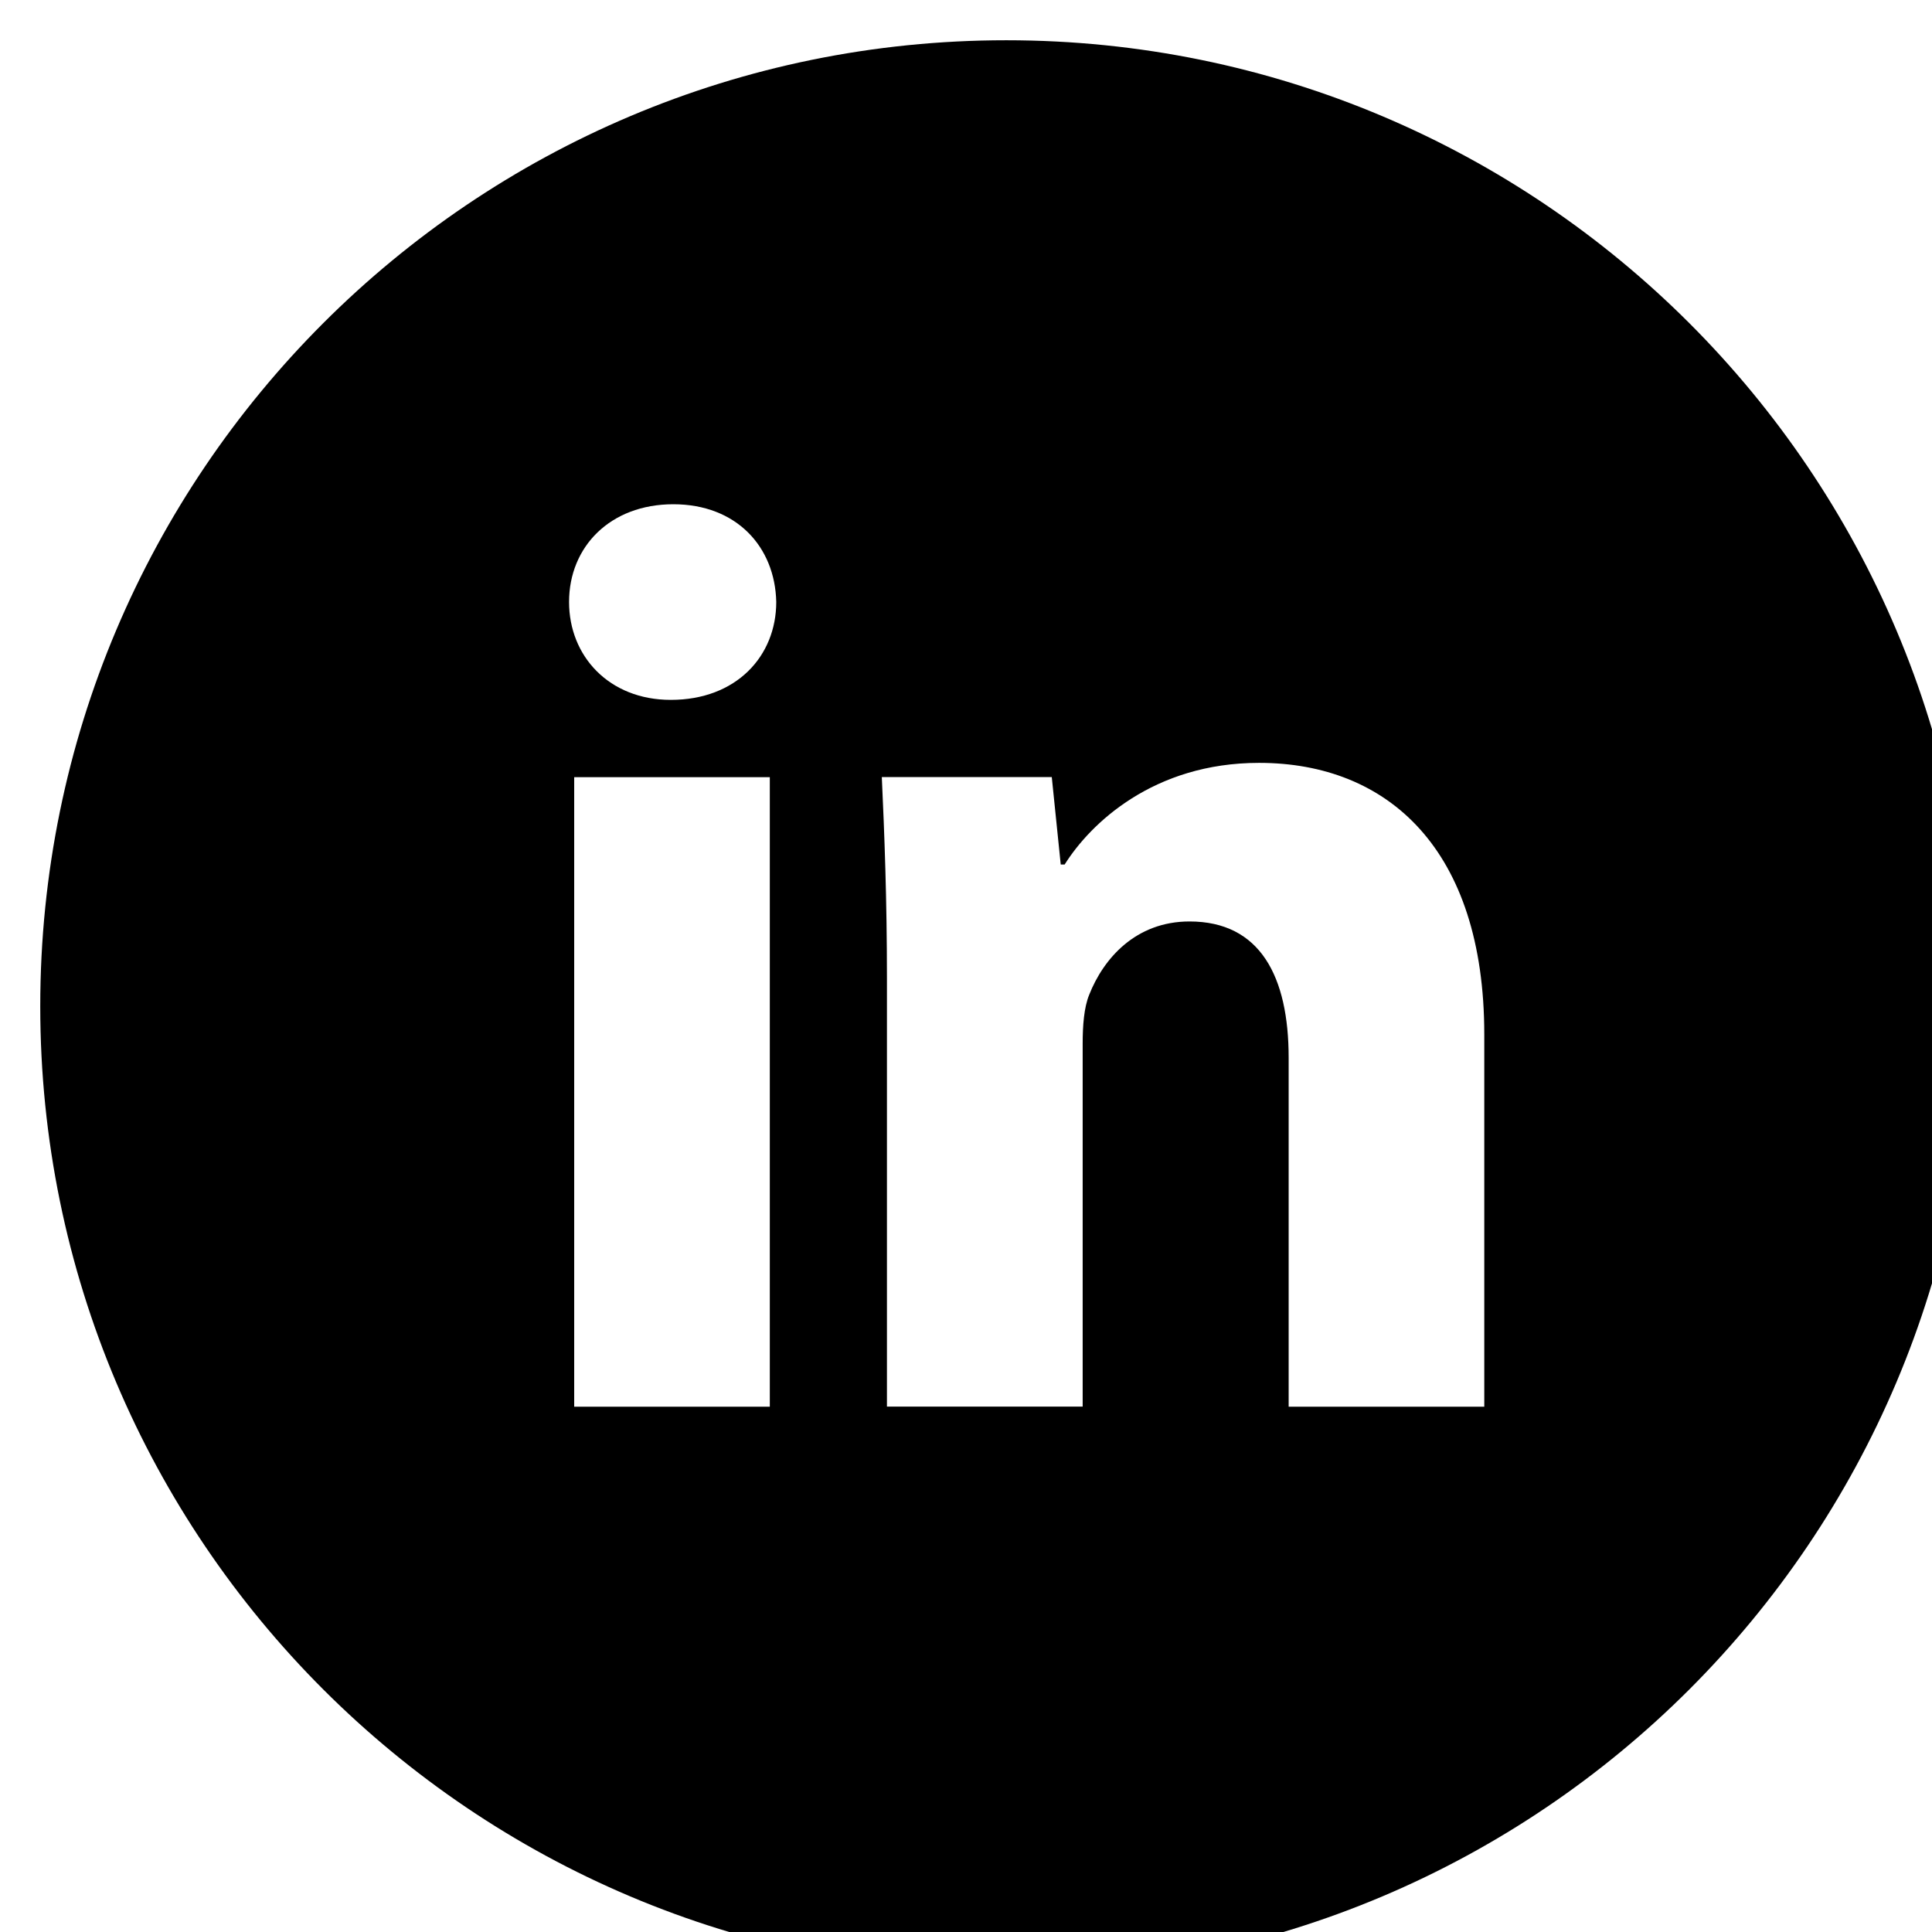
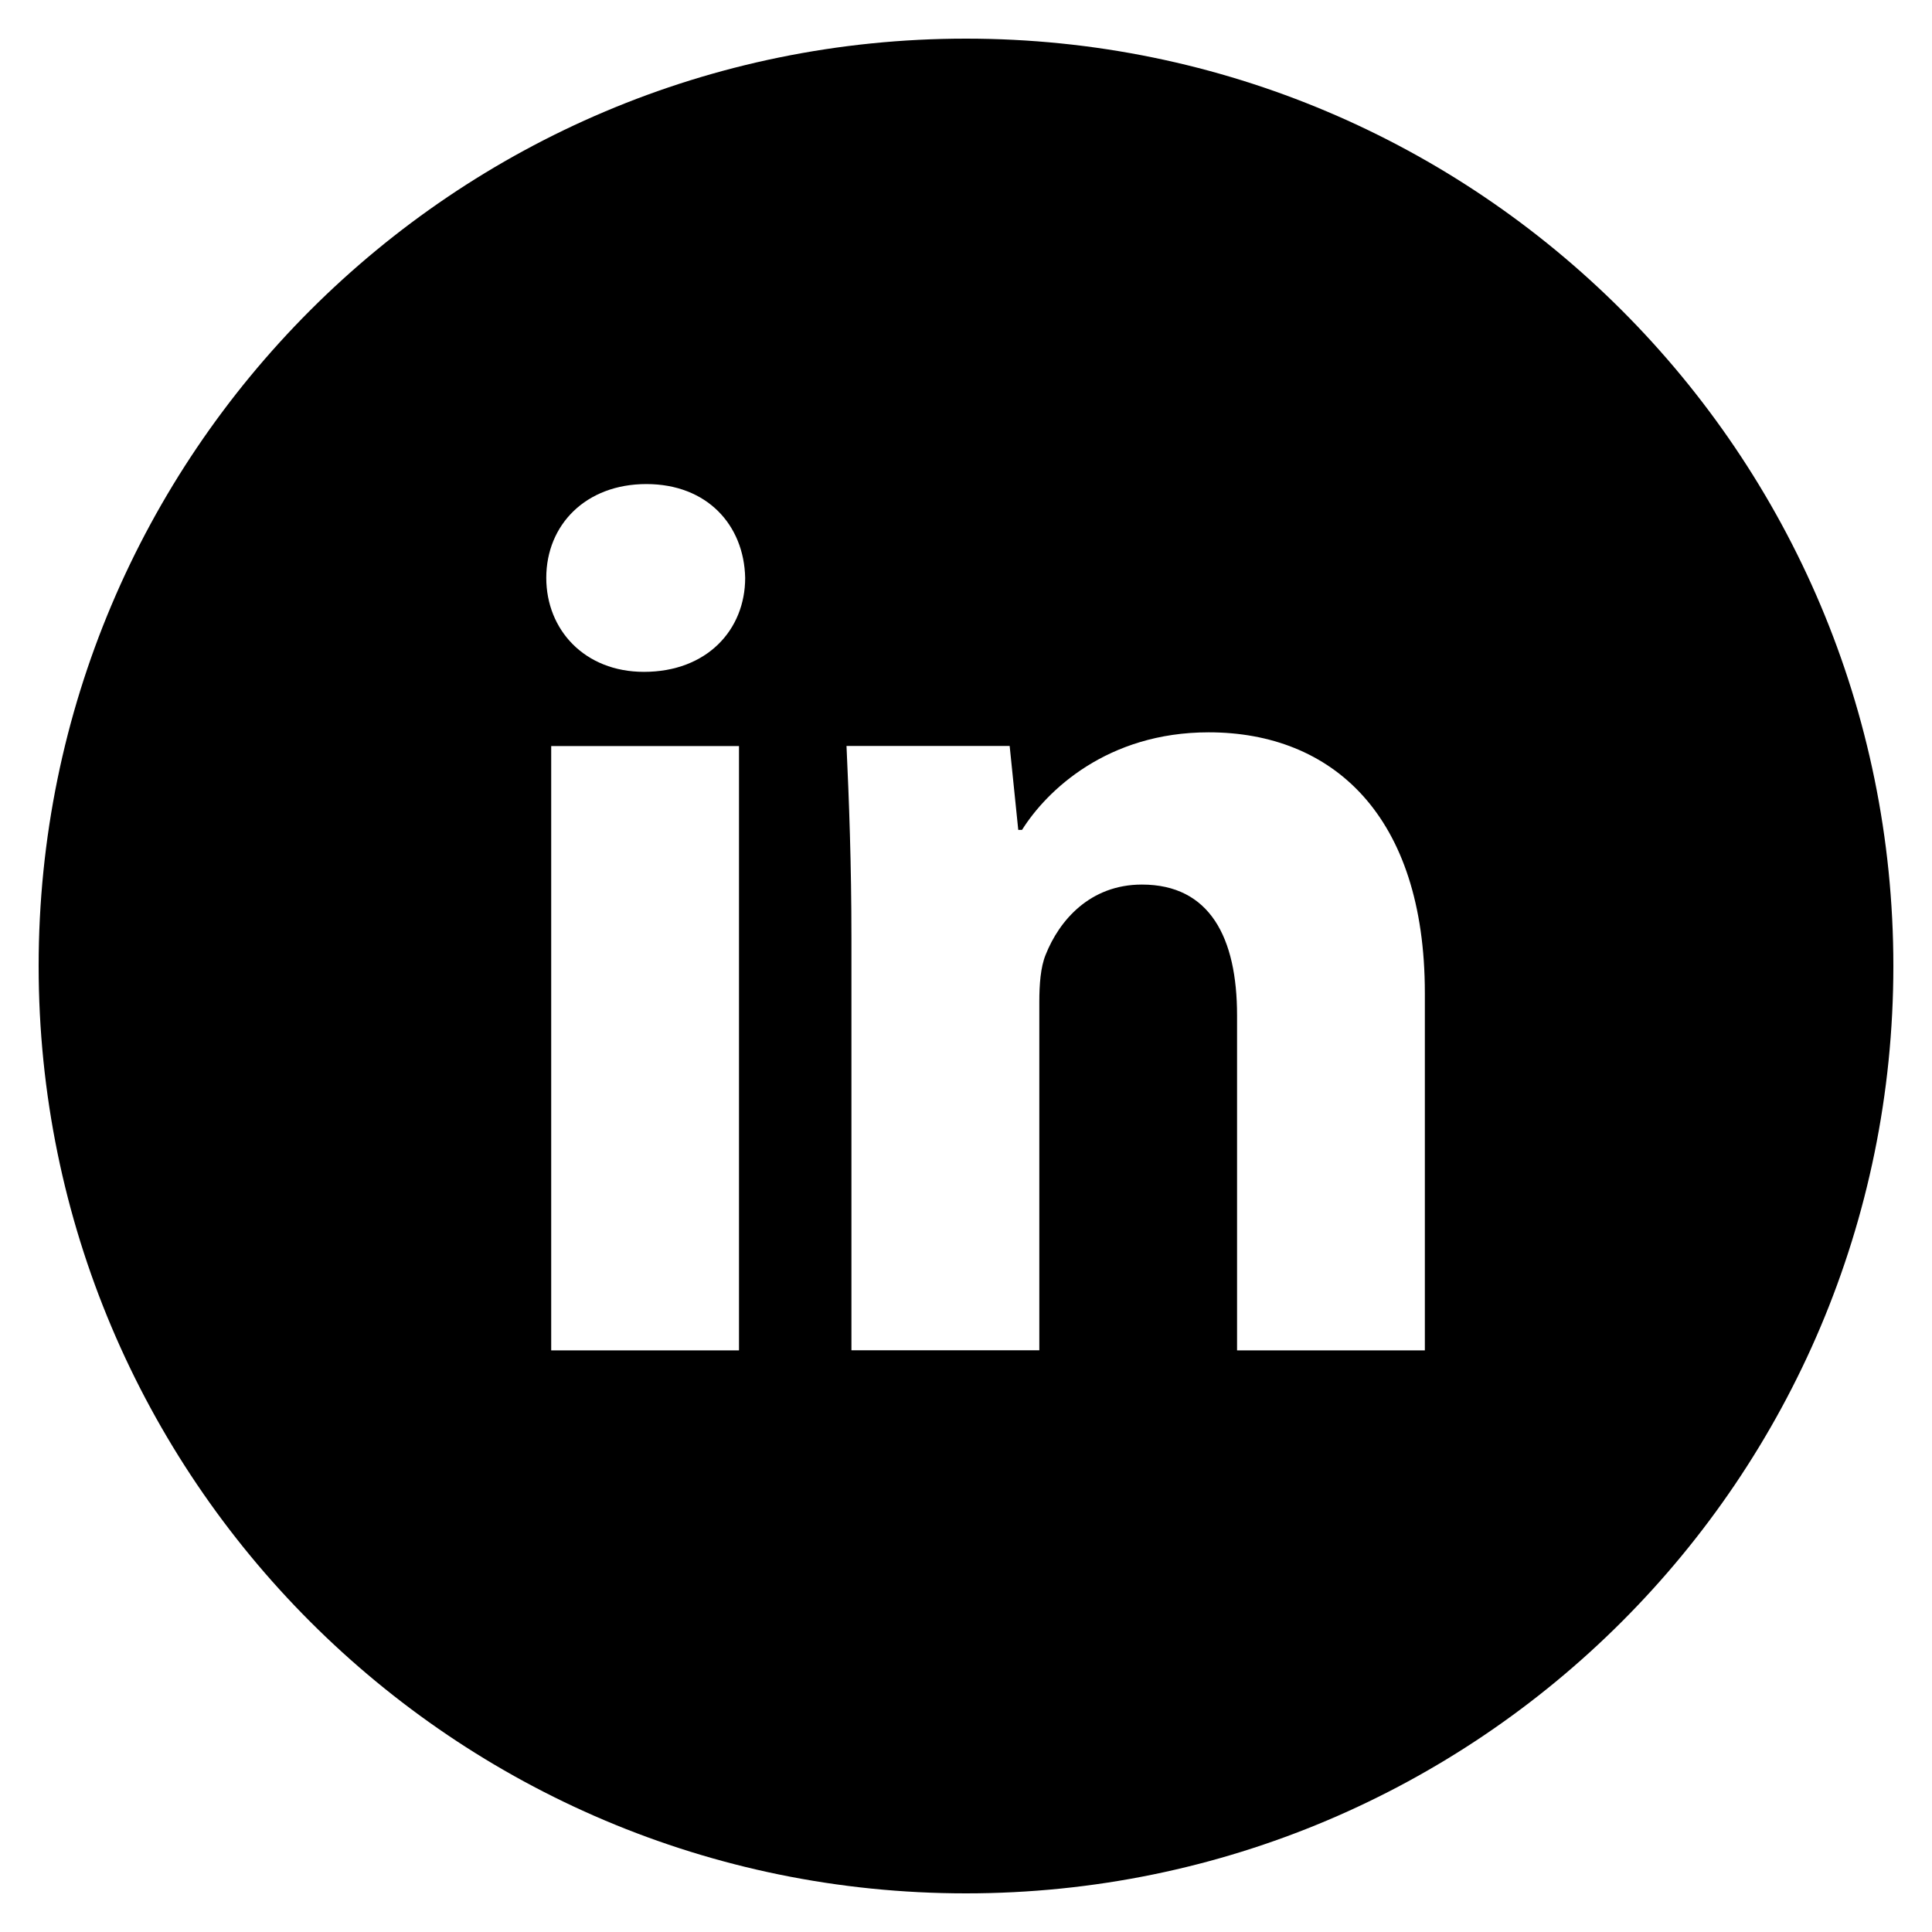
- <svg xmlns="http://www.w3.org/2000/svg">
+ <svg xmlns="http://www.w3.org/2000/svg" viewBox="0 0 40 40">
  <path d="M20 .8C9.396.8.8 9.396.8 20S9.396 39.2 20 39.2 39.2 30.604 39.2 20 30.604.8 20 .8Zm-4.7 27.158h-3.888V15.446H15.3v12.512ZM13.332 13.91c-1.228 0-2.022-.87-2.022-1.946 0-1.098.818-1.942 2.072-1.942s2.022.844 2.046 1.942c0 1.076-.792 1.946-2.096 1.946ZM29.5 27.958h-3.888v-6.934c0-1.614-.564-2.71-1.97-2.71-1.074 0-1.712.742-1.994 1.456-.104.254-.13.614-.13.972v7.214h-3.89v-8.52c0-1.562-.05-2.868-.102-3.992h3.378l.178 1.738h.078c.512-.816 1.766-2.02 3.864-2.02 2.558 0 4.476 1.714 4.476 5.398v7.398Z" />
</svg>
